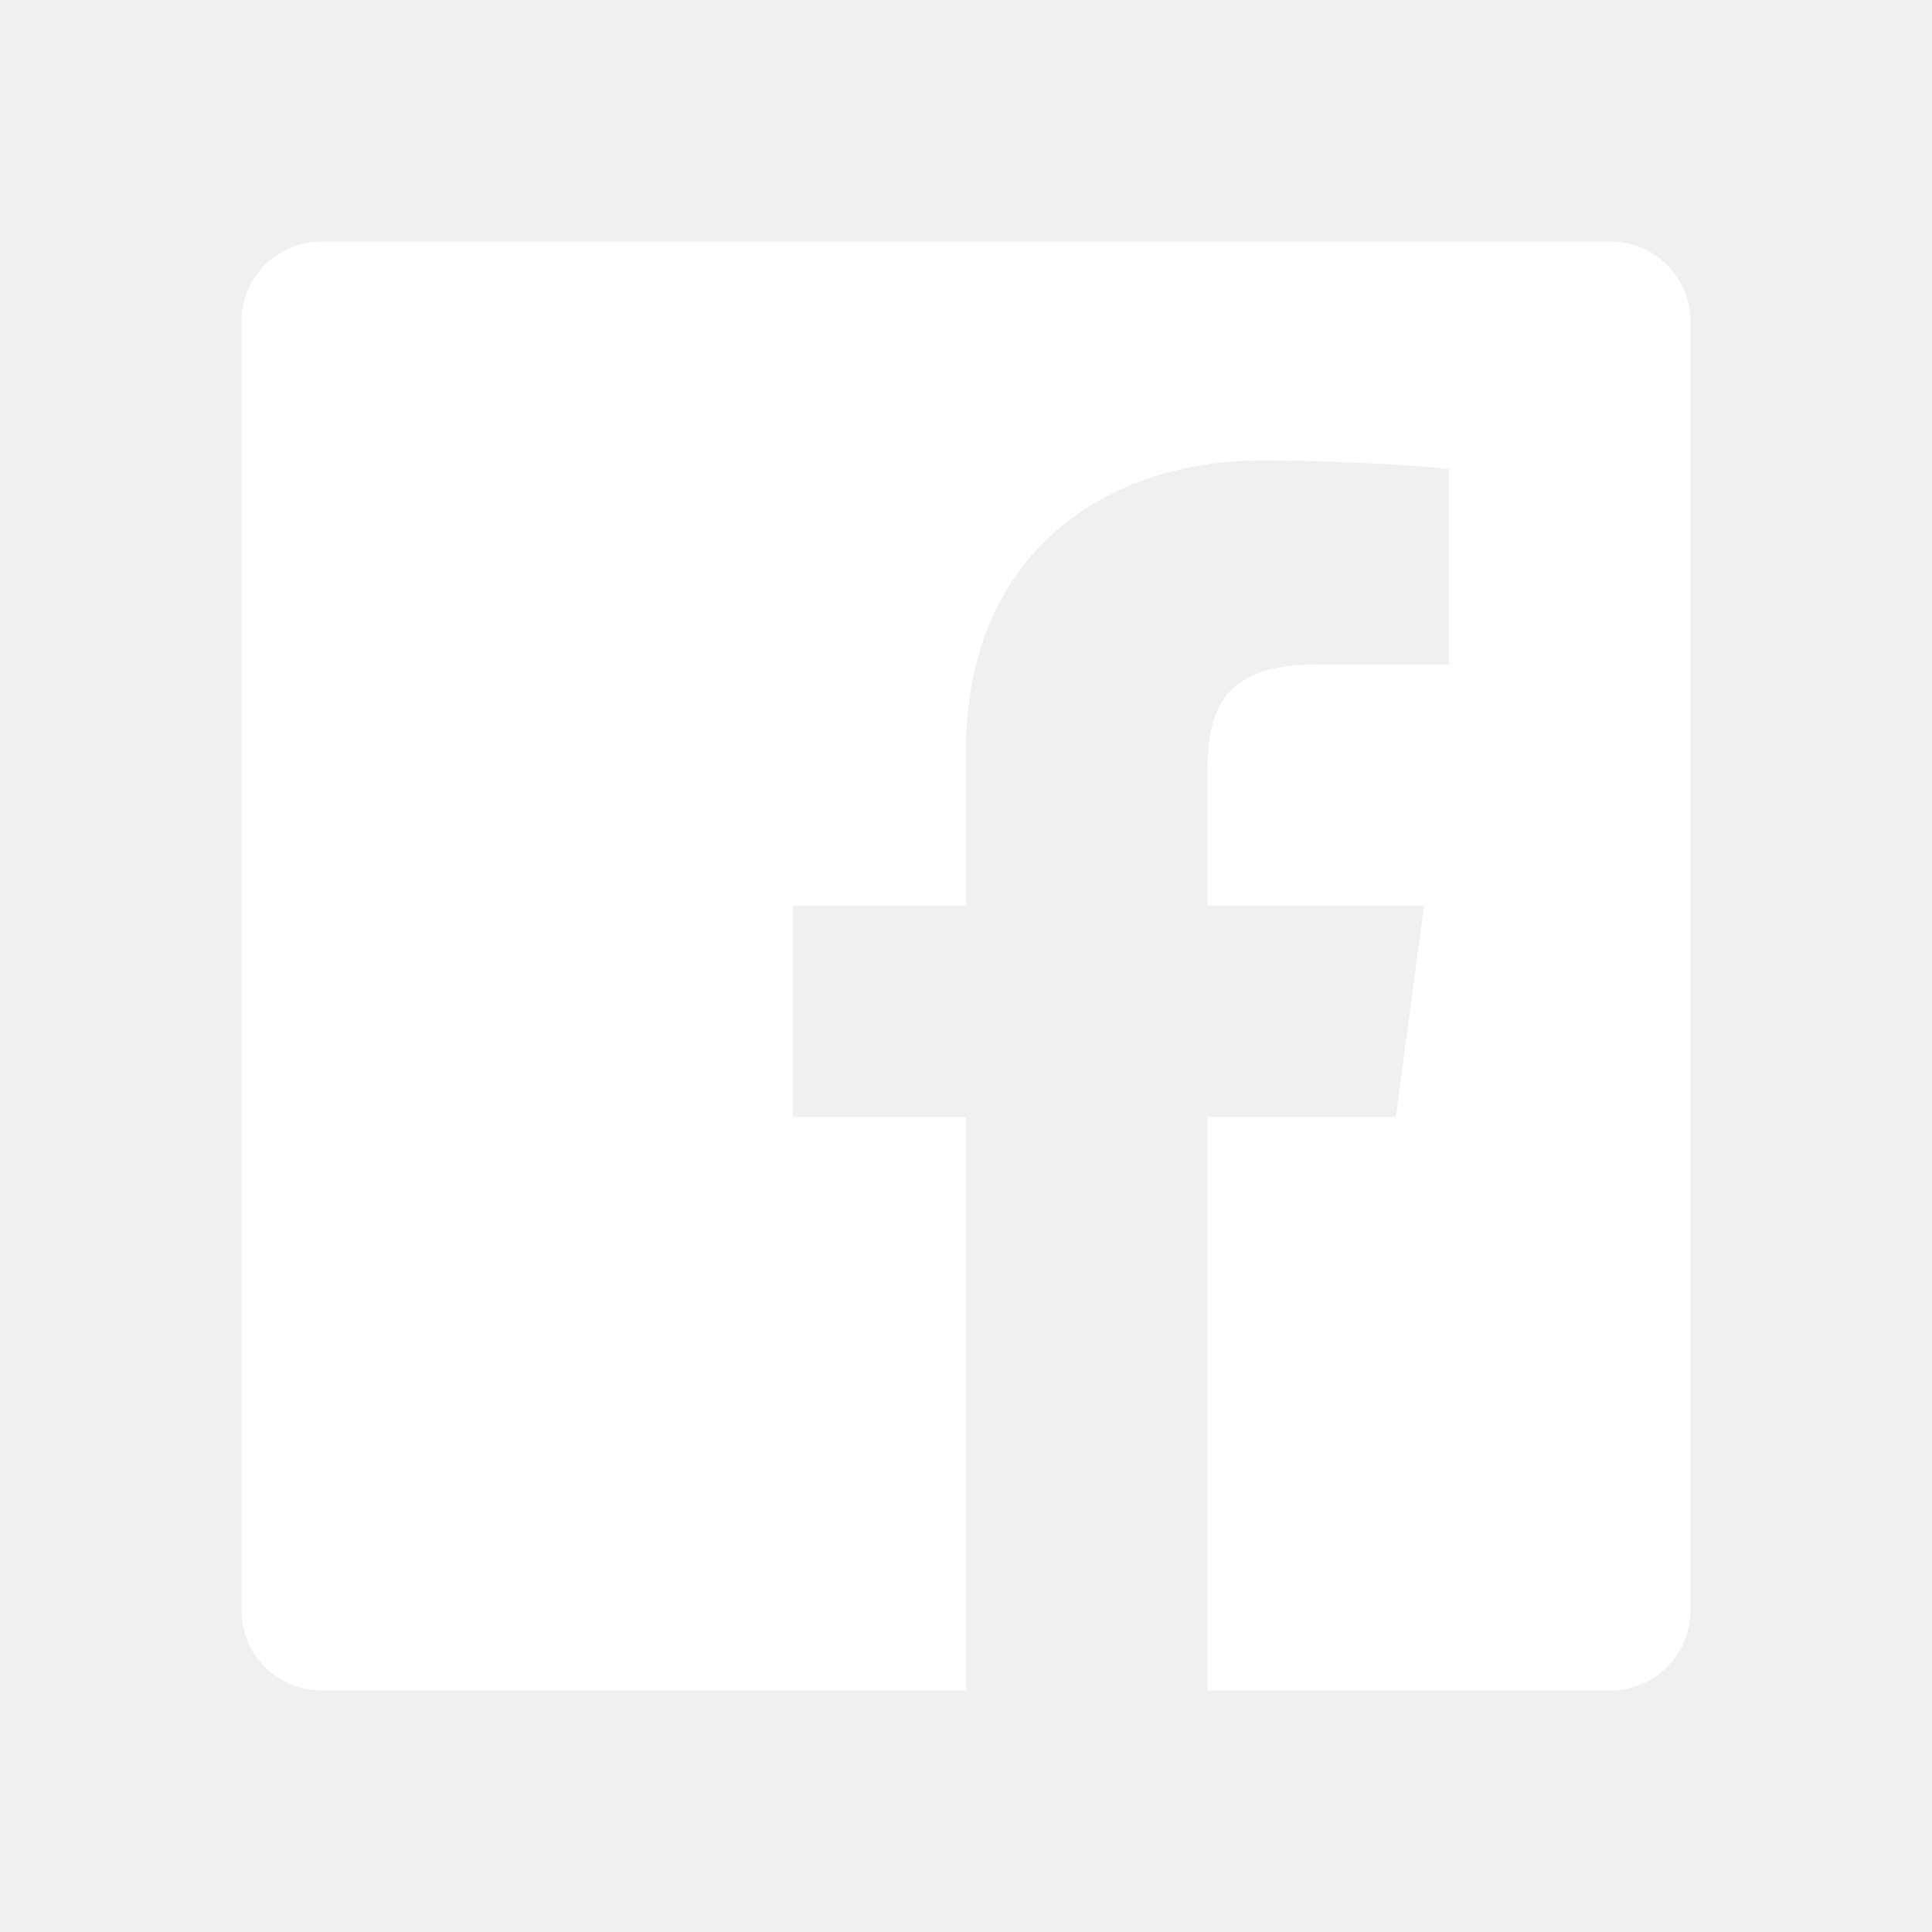
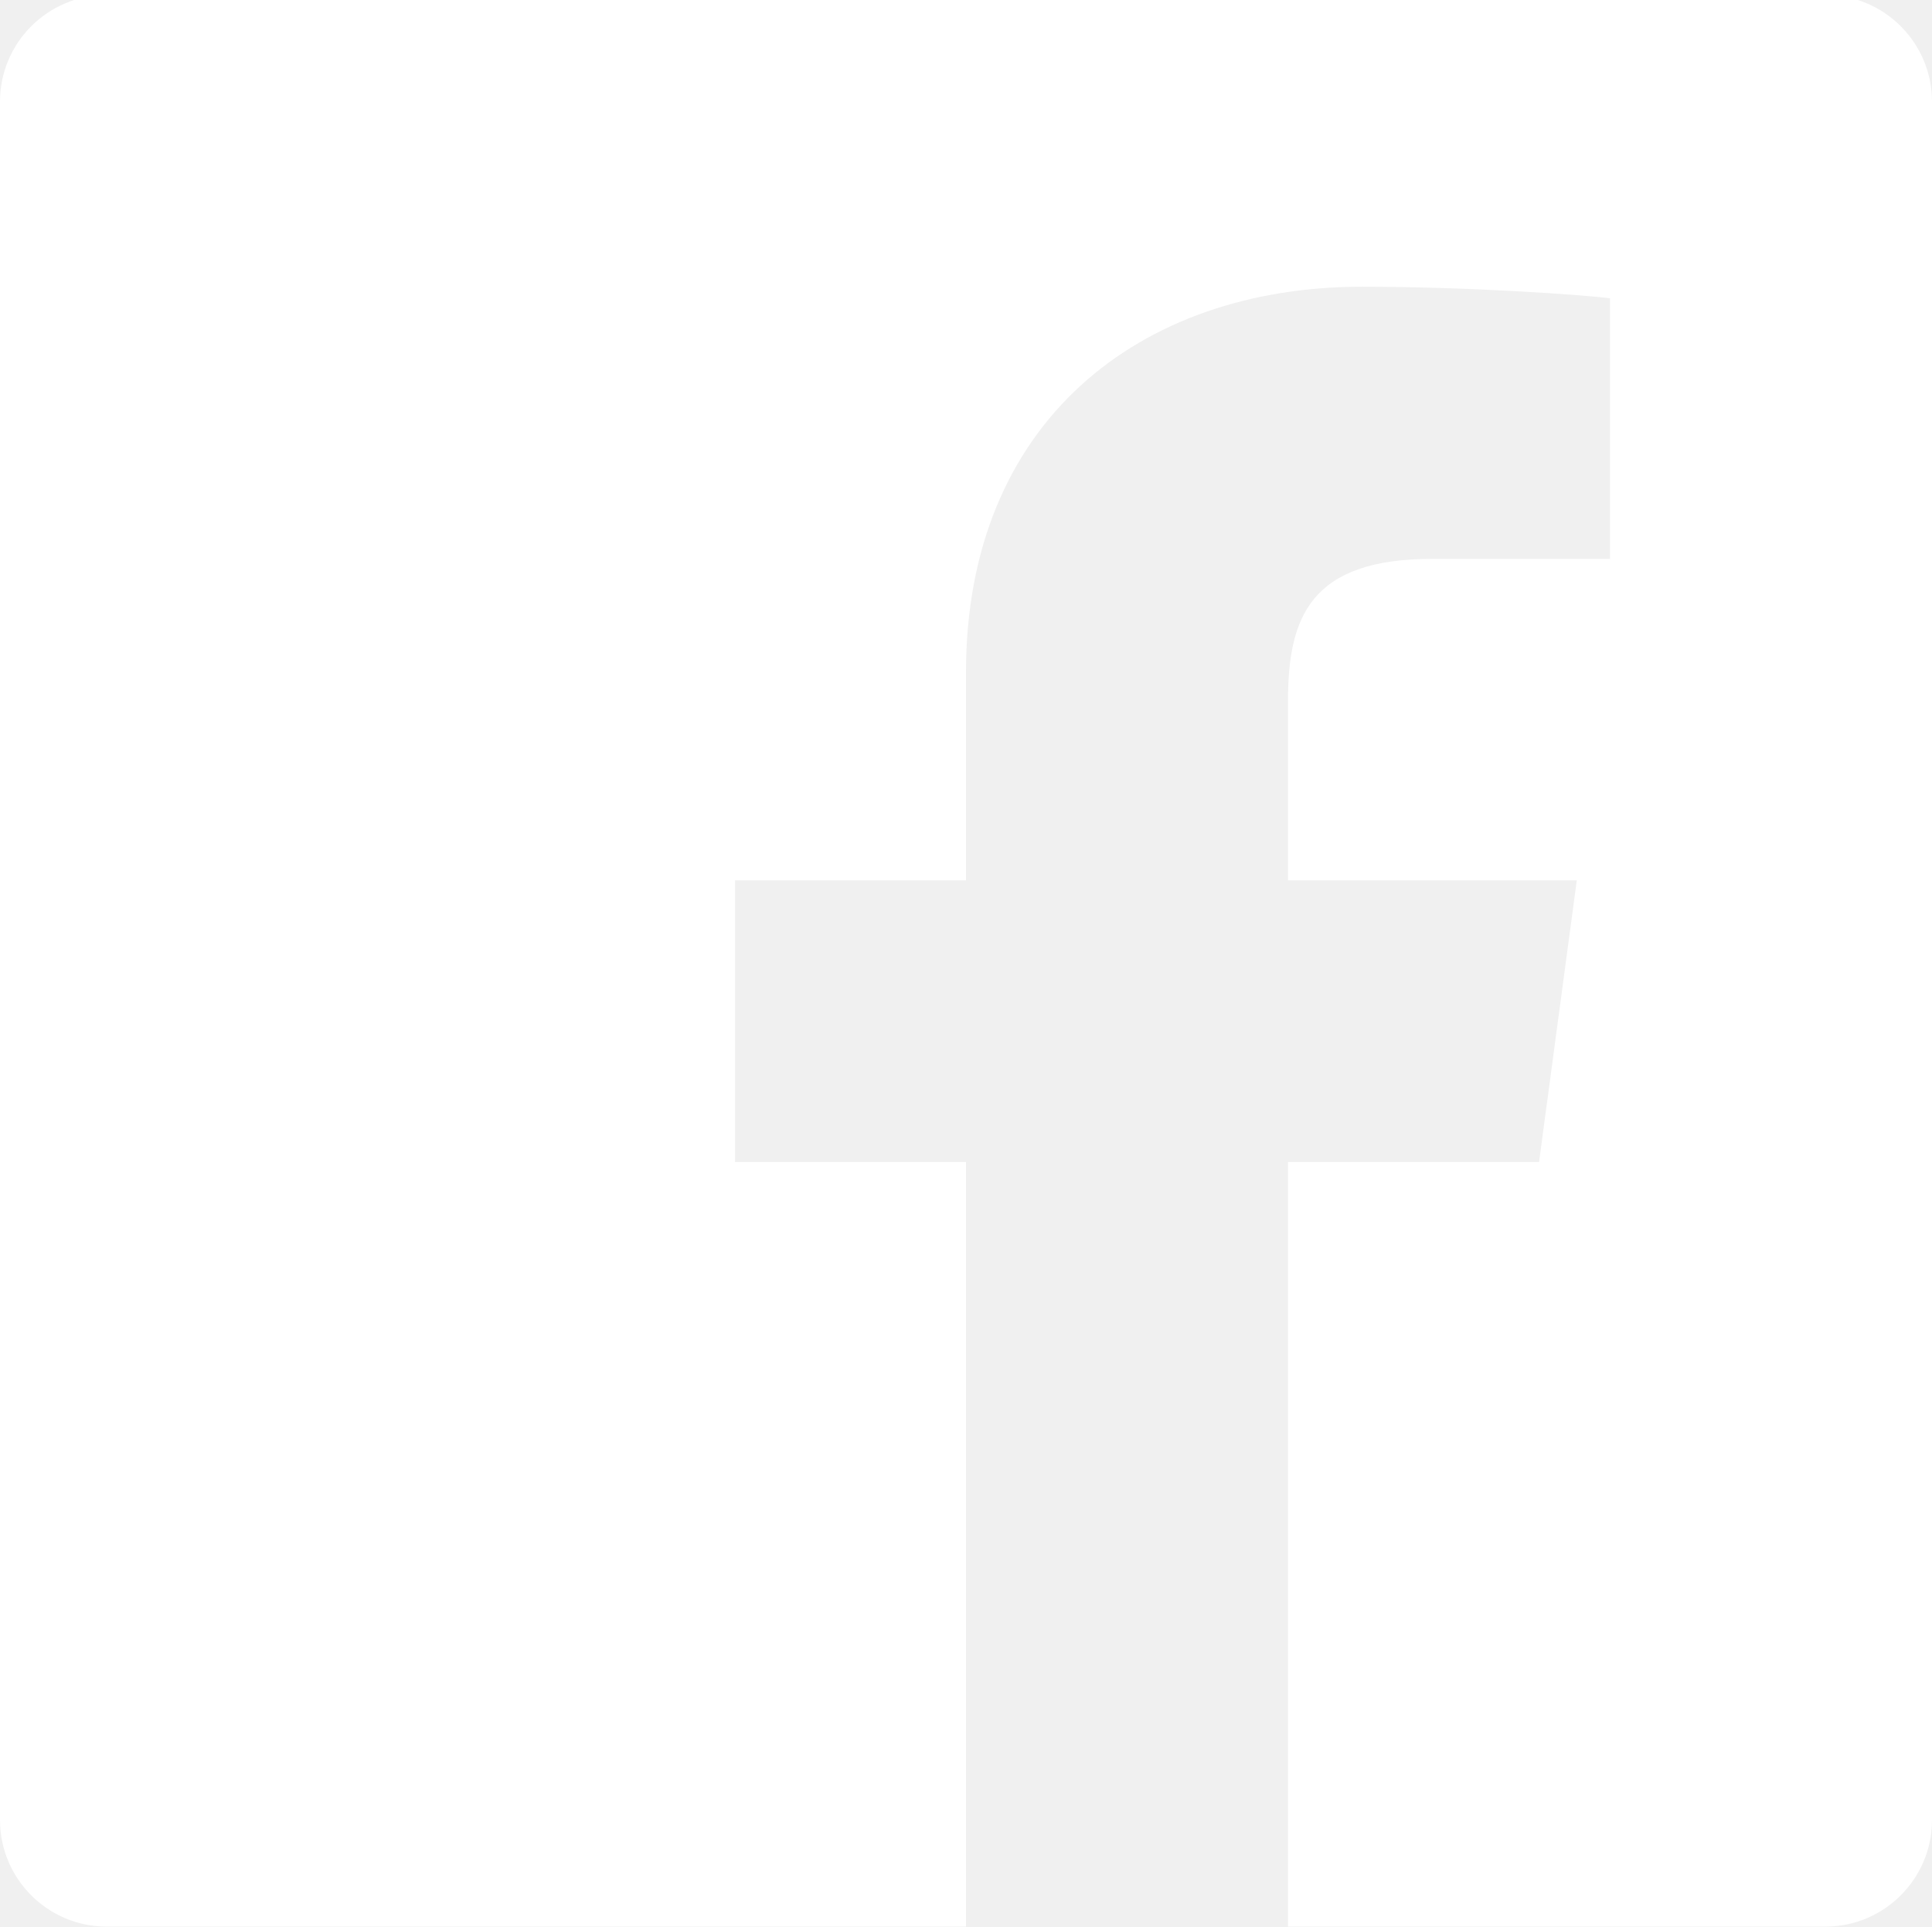
- <svg xmlns="http://www.w3.org/2000/svg" version="1.1" id="Layer_1" x="0px" y="0px" viewBox="0 0 512 512" style="enable-background:new 0 0 512 512;" xml:space="preserve">
+ <svg xmlns="http://www.w3.org/2000/svg" version="1.1" id="Layer_1" x="0px" y="0px" viewBox="0 0 384 383" style="enable-background:new 0 0 384 383;" xml:space="preserve">
  <style type="text/css">
	.st0{fill:#FFFFFF;}
</style>
-   <path class="st0" d="M426.8,64H85.2C73.5,64,64,73.5,64,85.2v341.6c0,11.7,9.5,21.2,21.2,21.2H256V296h-45.9v-56H256v-41.4  c0-49.6,34.4-76.6,78.7-76.6c21.2,0,44,1.6,49.3,2.3v51.8h-35.3c-24.1,0-28.7,11.4-28.7,28.2V240h57.4l-7.5,56H320v152h106.8  c11.7,0,21.2-9.5,21.2-21.2V85.2C448,73.5,438.5,64,426.8,64z" />
+   <path class="st0" d="M362.8-1H21.2C9.5-1,0,8.5,0,20.2v341.6C0,373.5,9.5,383,21.2,383H192V231h-45.9v-56H192v-41.4  C192,84,226.4,57,270.7,57c21.2,0,44,1.6,49.3,2.3v51.8h-35.3c-24.1,0-28.7,11.4-28.7,28.2V175h57.4l-7.5,56H256v152h106.8  c11.7,0,21.2-9.5,21.2-21.2V20.2C384,8.5,374.5-1,362.8-1z" />
</svg>
